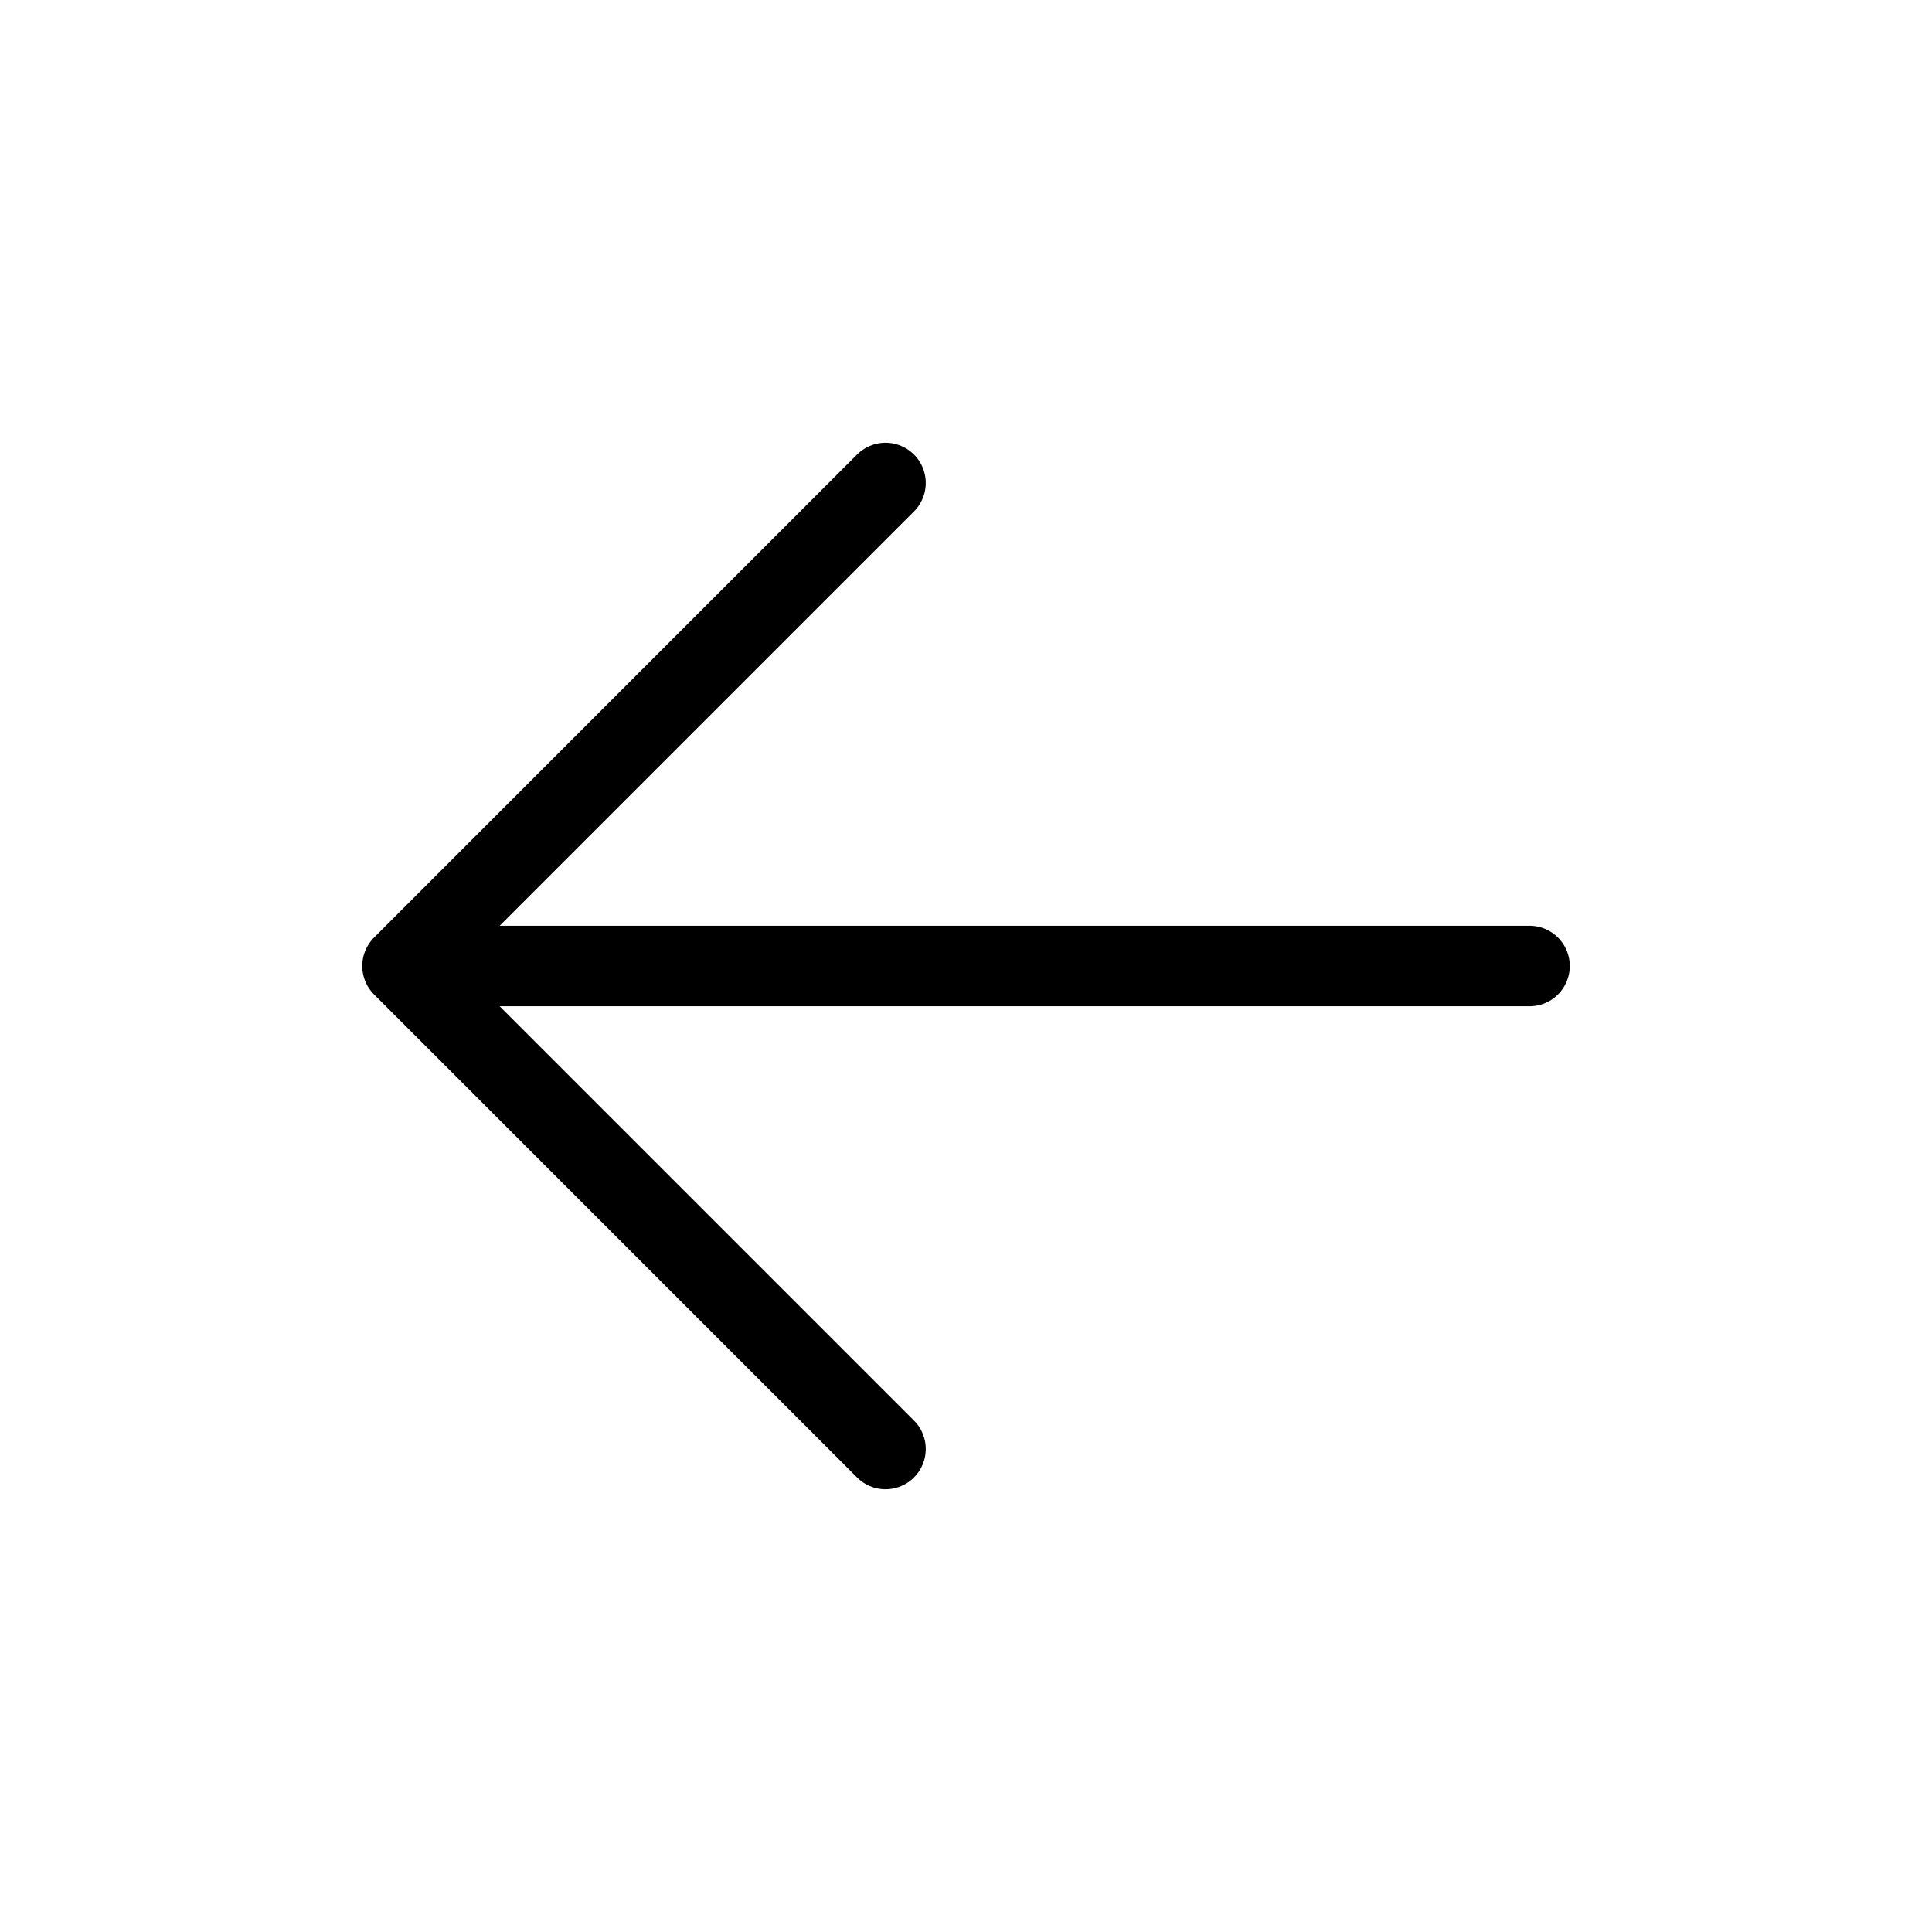
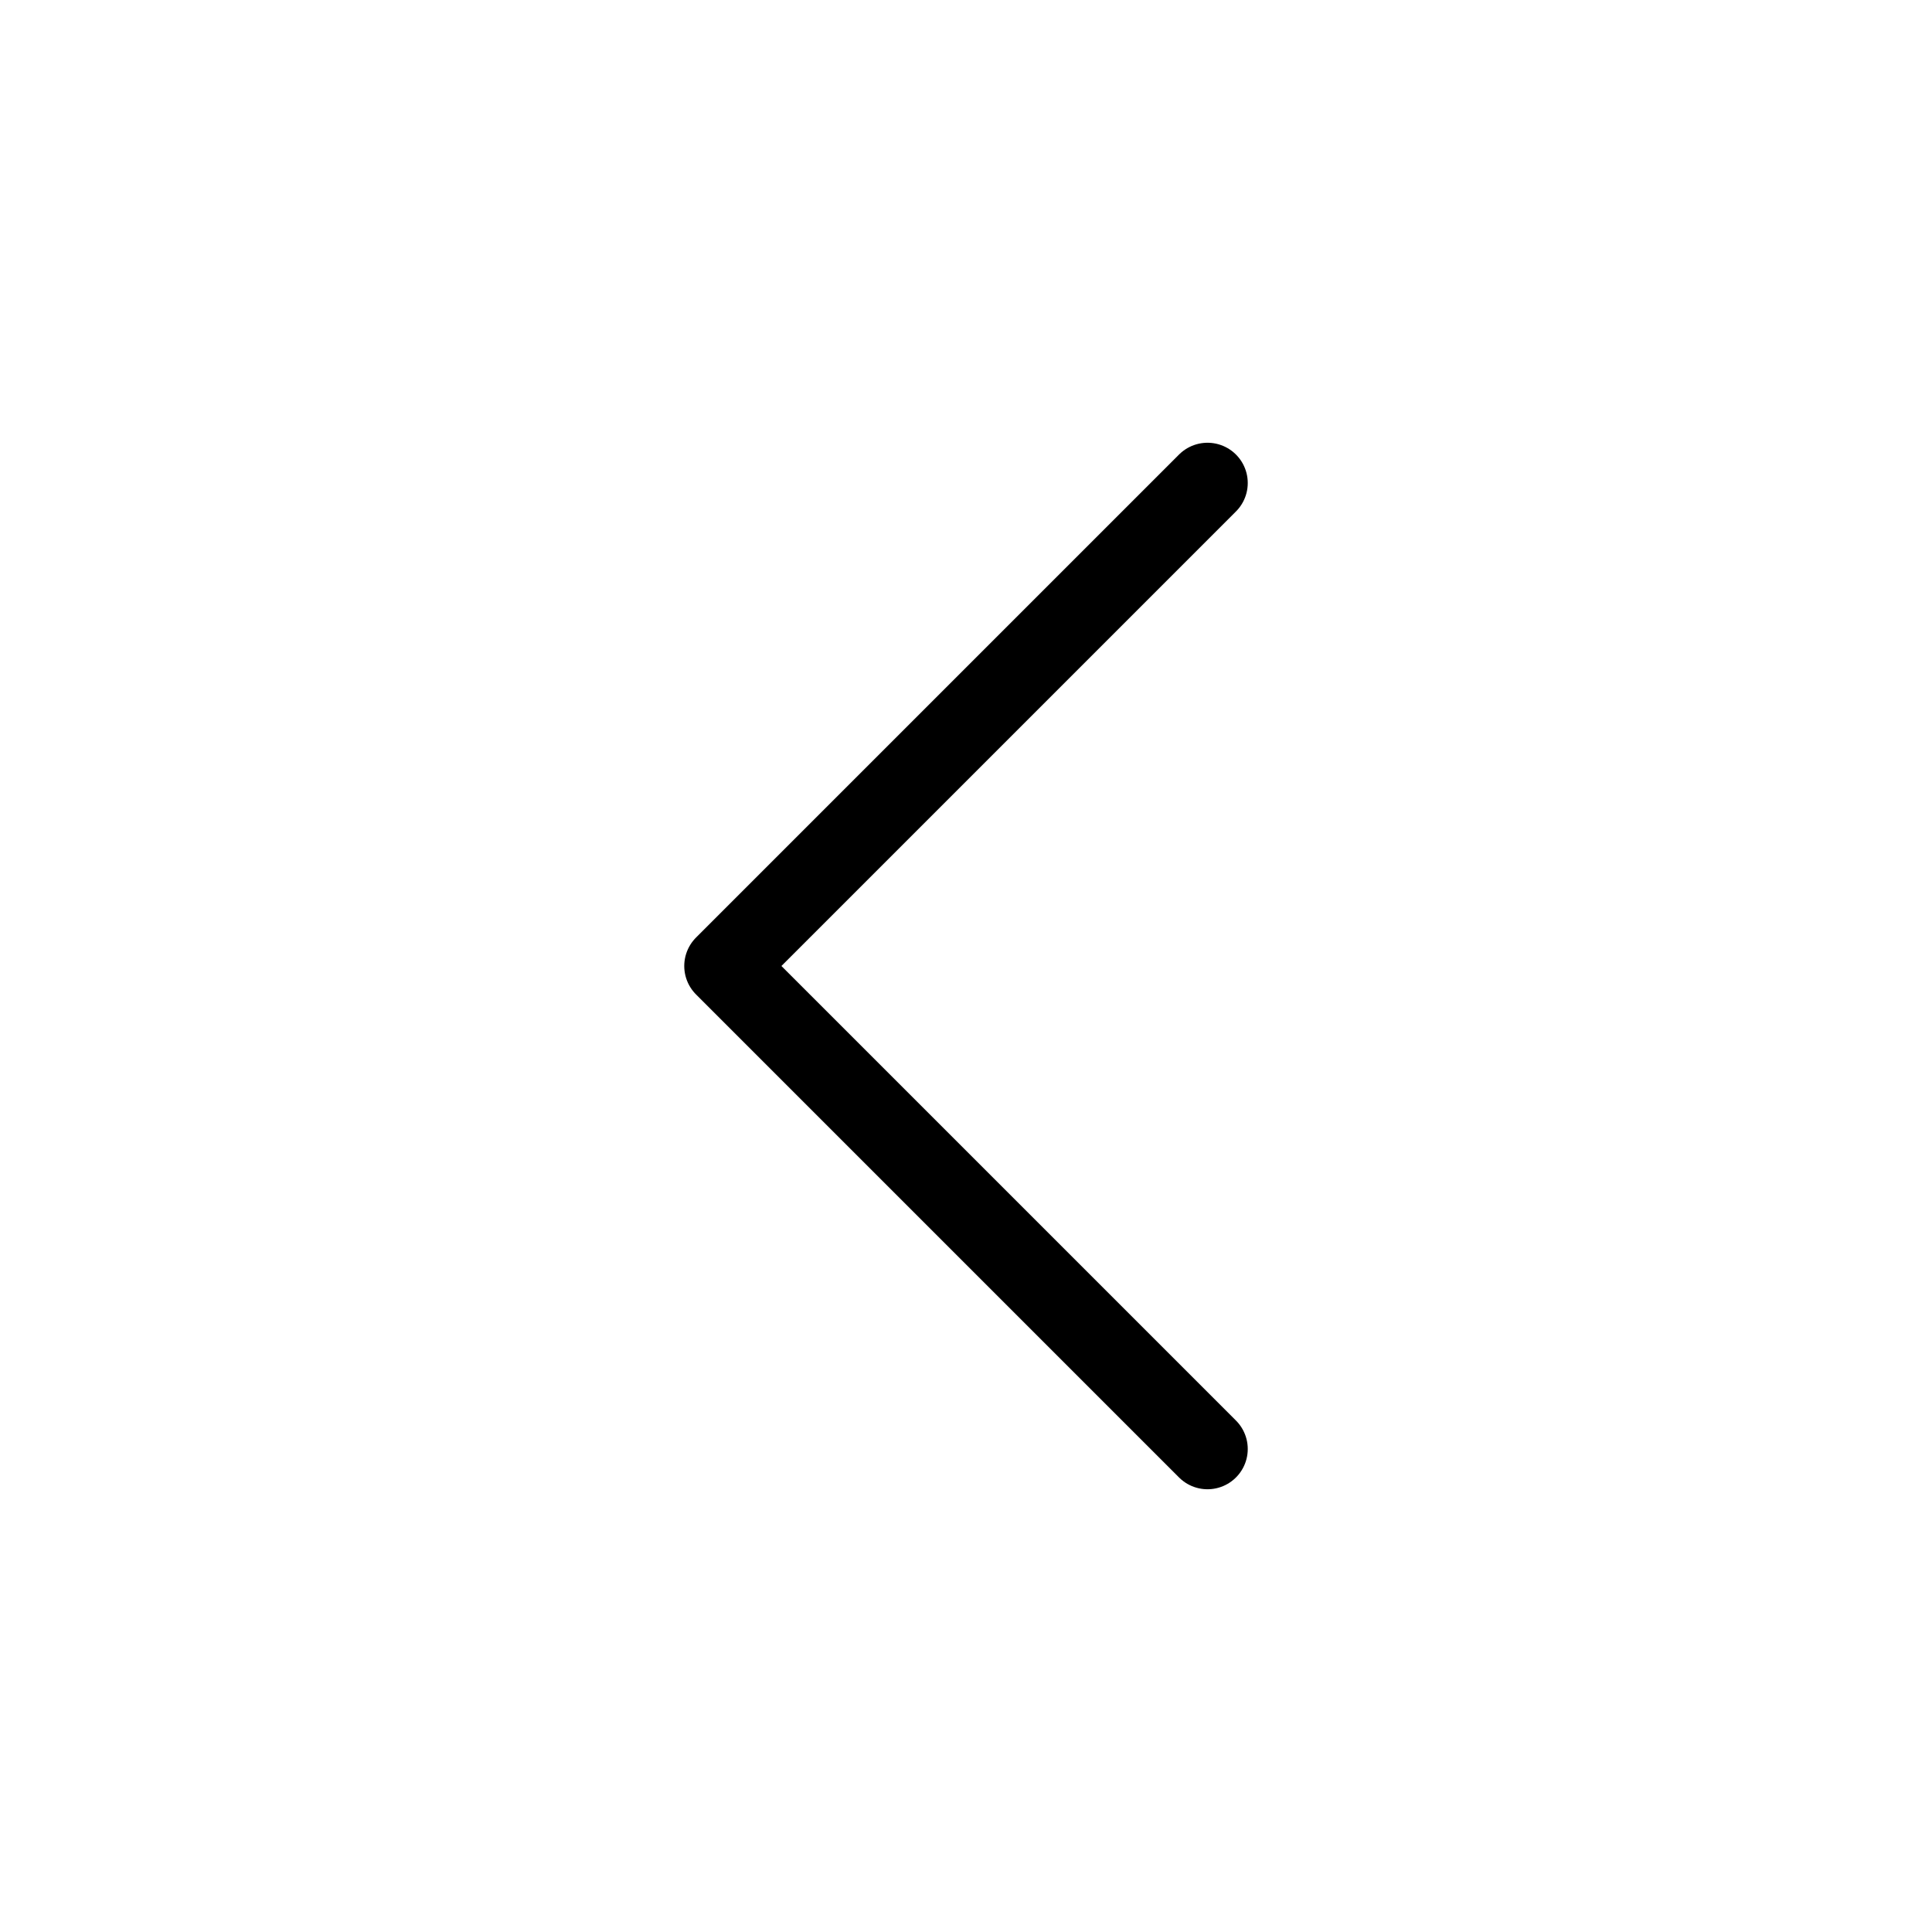
- <svg xmlns="http://www.w3.org/2000/svg" width="44" height="44" fill="none" stroke="currentColor" stroke-linecap="round" stroke-linejoin="round" viewBox="0 0 24 24">
-   <path stroke="none" d="M0 0h24v24H0z" />
-   <path d="M5 12h14M5 12l6 6M5 12l6-6" />
+ <svg xmlns="http://www.w3.org/2000/svg" width="44" height="44" viewBox="0 0 24 24" stroke-width="1" stroke="currentColor" fill="none" stroke-linecap="round" stroke-linejoin="round">
+   <path stroke="none" d="M0 0h24v24H0z" fill="none" />
+   <path d="M15 6l-6 6l6 6" />
</svg>
